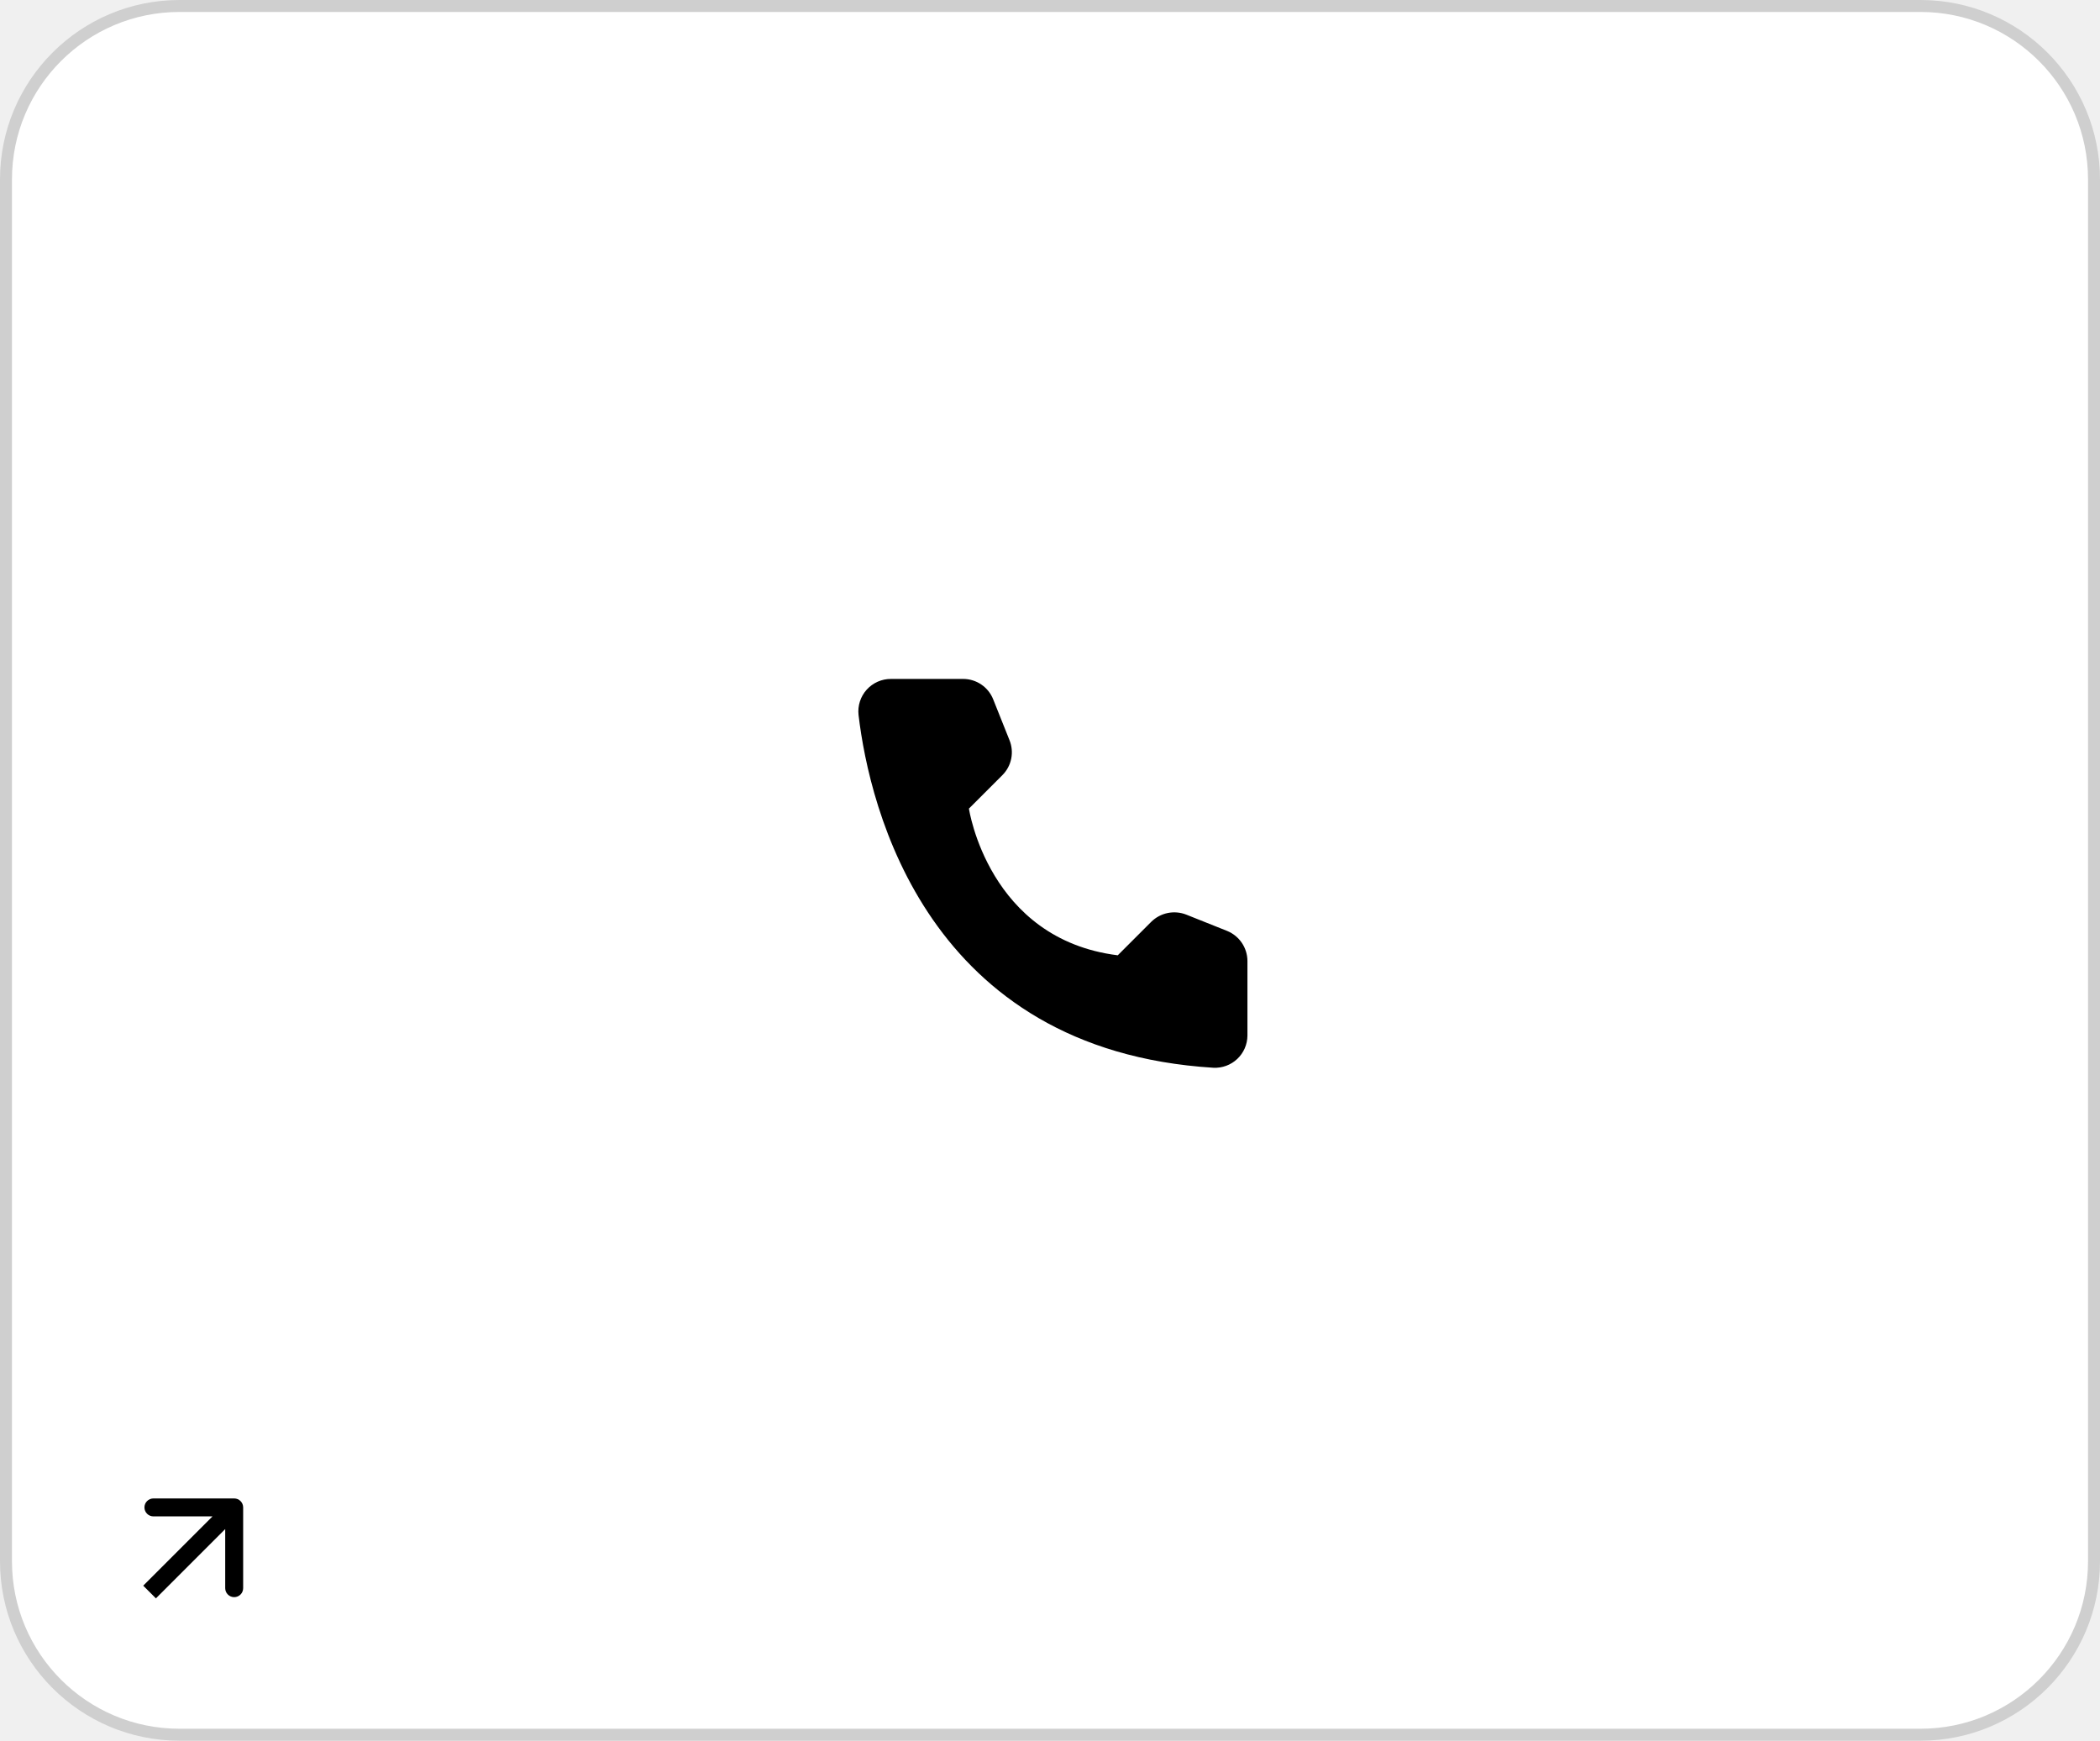
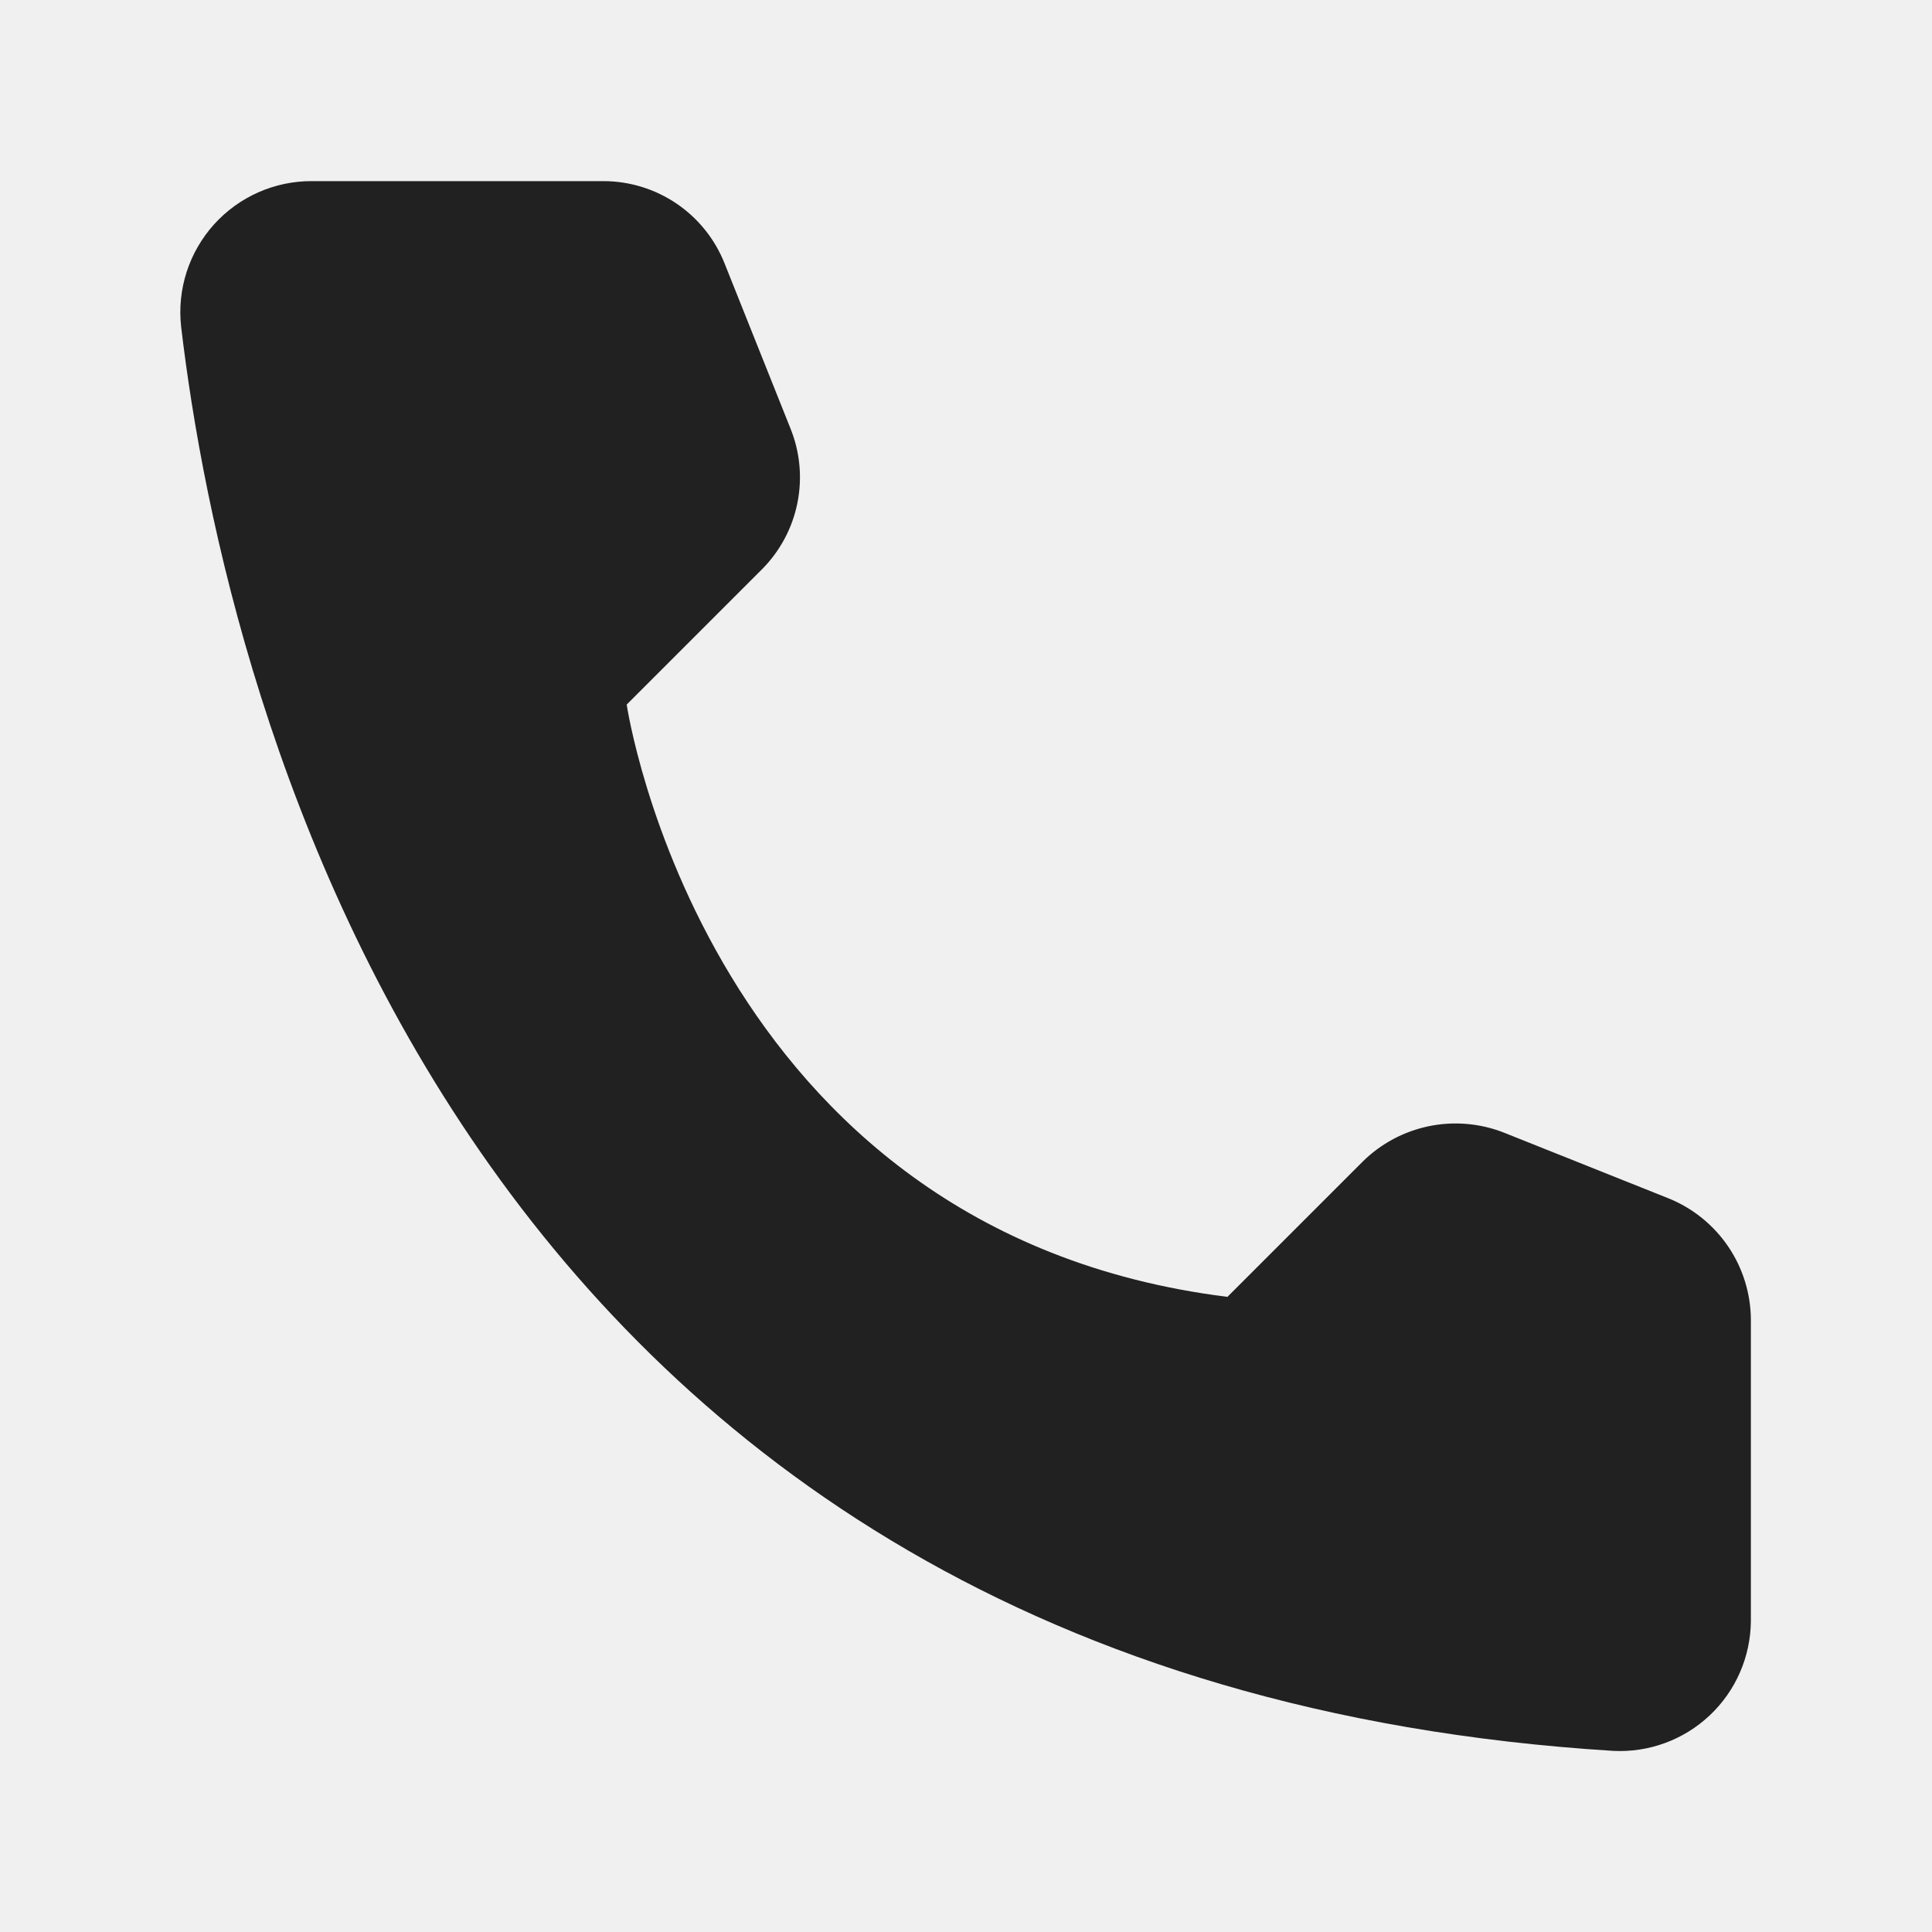
- <svg xmlns="http://www.w3.org/2000/svg" width="351" height="291" viewBox="0 0 351 291" fill="none">
-   <rect x="1" y="1" width="349" height="289" rx="29" fill="white" />
-   <rect x="1" y="1" width="349" height="289" rx="29" stroke="#CFCFCF" stroke-width="2" />
-   <rect x="12" y="239" width="40" height="40" rx="20" fill="white" />
-   <path d="M40.642 252C40.642 251.172 39.971 250.5 39.142 250.5L25.642 250.5C24.814 250.5 24.142 251.172 24.142 252C24.142 252.828 24.814 253.5 25.642 253.5H37.642V265.5C37.642 266.328 38.314 267 39.142 267C39.971 267 40.642 266.328 40.642 265.5L40.642 252ZM26.061 267.203L40.203 253.061L38.081 250.939L23.939 265.081L26.061 267.203Z" fill="black" />
-   <path d="M186.825 159.7L192.425 154.1C193.179 153.355 194.134 152.845 195.172 152.632C196.211 152.419 197.288 152.512 198.275 152.9L205.1 155.625C206.097 156.03 206.952 156.721 207.557 157.61C208.162 158.5 208.49 159.549 208.5 160.625V173.125C208.494 173.857 208.34 174.58 208.048 175.251C207.755 175.922 207.33 176.527 206.797 177.029C206.265 177.531 205.636 177.92 204.949 178.173C204.262 178.426 203.531 178.537 202.8 178.5C154.975 175.525 145.325 135.025 143.5 119.525C143.415 118.764 143.493 117.993 143.727 117.264C143.962 116.535 144.348 115.864 144.86 115.295C145.373 114.726 146 114.272 146.7 113.962C147.401 113.653 148.159 113.495 148.925 113.5H161C162.078 113.503 163.13 113.829 164.021 114.435C164.912 115.041 165.601 115.899 166 116.9L168.725 123.725C169.126 124.708 169.228 125.787 169.019 126.827C168.81 127.868 168.299 128.823 167.55 129.575L161.95 135.175C161.95 135.175 165.175 157 186.825 159.7Z" fill="black" />
+ <svg xmlns="http://www.w3.org/2000/svg" width="80" height="80" viewBox="0 0 80 80" fill="none">
+   <path d="M50.825 53.7L56.425 48.1C57.179 47.355 58.134 46.845 59.172 46.632C60.211 46.419 61.288 46.512 62.275 46.9L69.1 49.625C70.097 50.03 70.952 50.721 71.557 51.61C72.162 52.5 72.49 53.549 72.5 54.625V67.125C72.494 67.857 72.34 68.58 72.048 69.251C71.755 69.922 71.33 70.527 70.797 71.029C70.265 71.531 69.636 71.92 68.949 72.173C68.262 72.426 67.531 72.537 66.8 72.5C18.975 69.525 9.325 29.025 7.5 13.525C7.415 12.764 7.493 11.993 7.727 11.264C7.962 10.535 8.348 9.864 8.86 9.295C9.373 8.726 10 8.272 10.7 7.962C11.401 7.653 12.159 7.495 12.925 7.5H25C26.078 7.503 27.13 7.829 28.021 8.435C28.912 9.041 29.601 9.899 30 10.9L32.725 17.725C33.126 18.708 33.228 19.787 33.019 20.827C32.81 21.868 32.299 22.823 31.55 23.575L25.95 29.175C25.95 29.175 29.175 51 50.825 53.7Z" fill="#212121" />
</svg>
